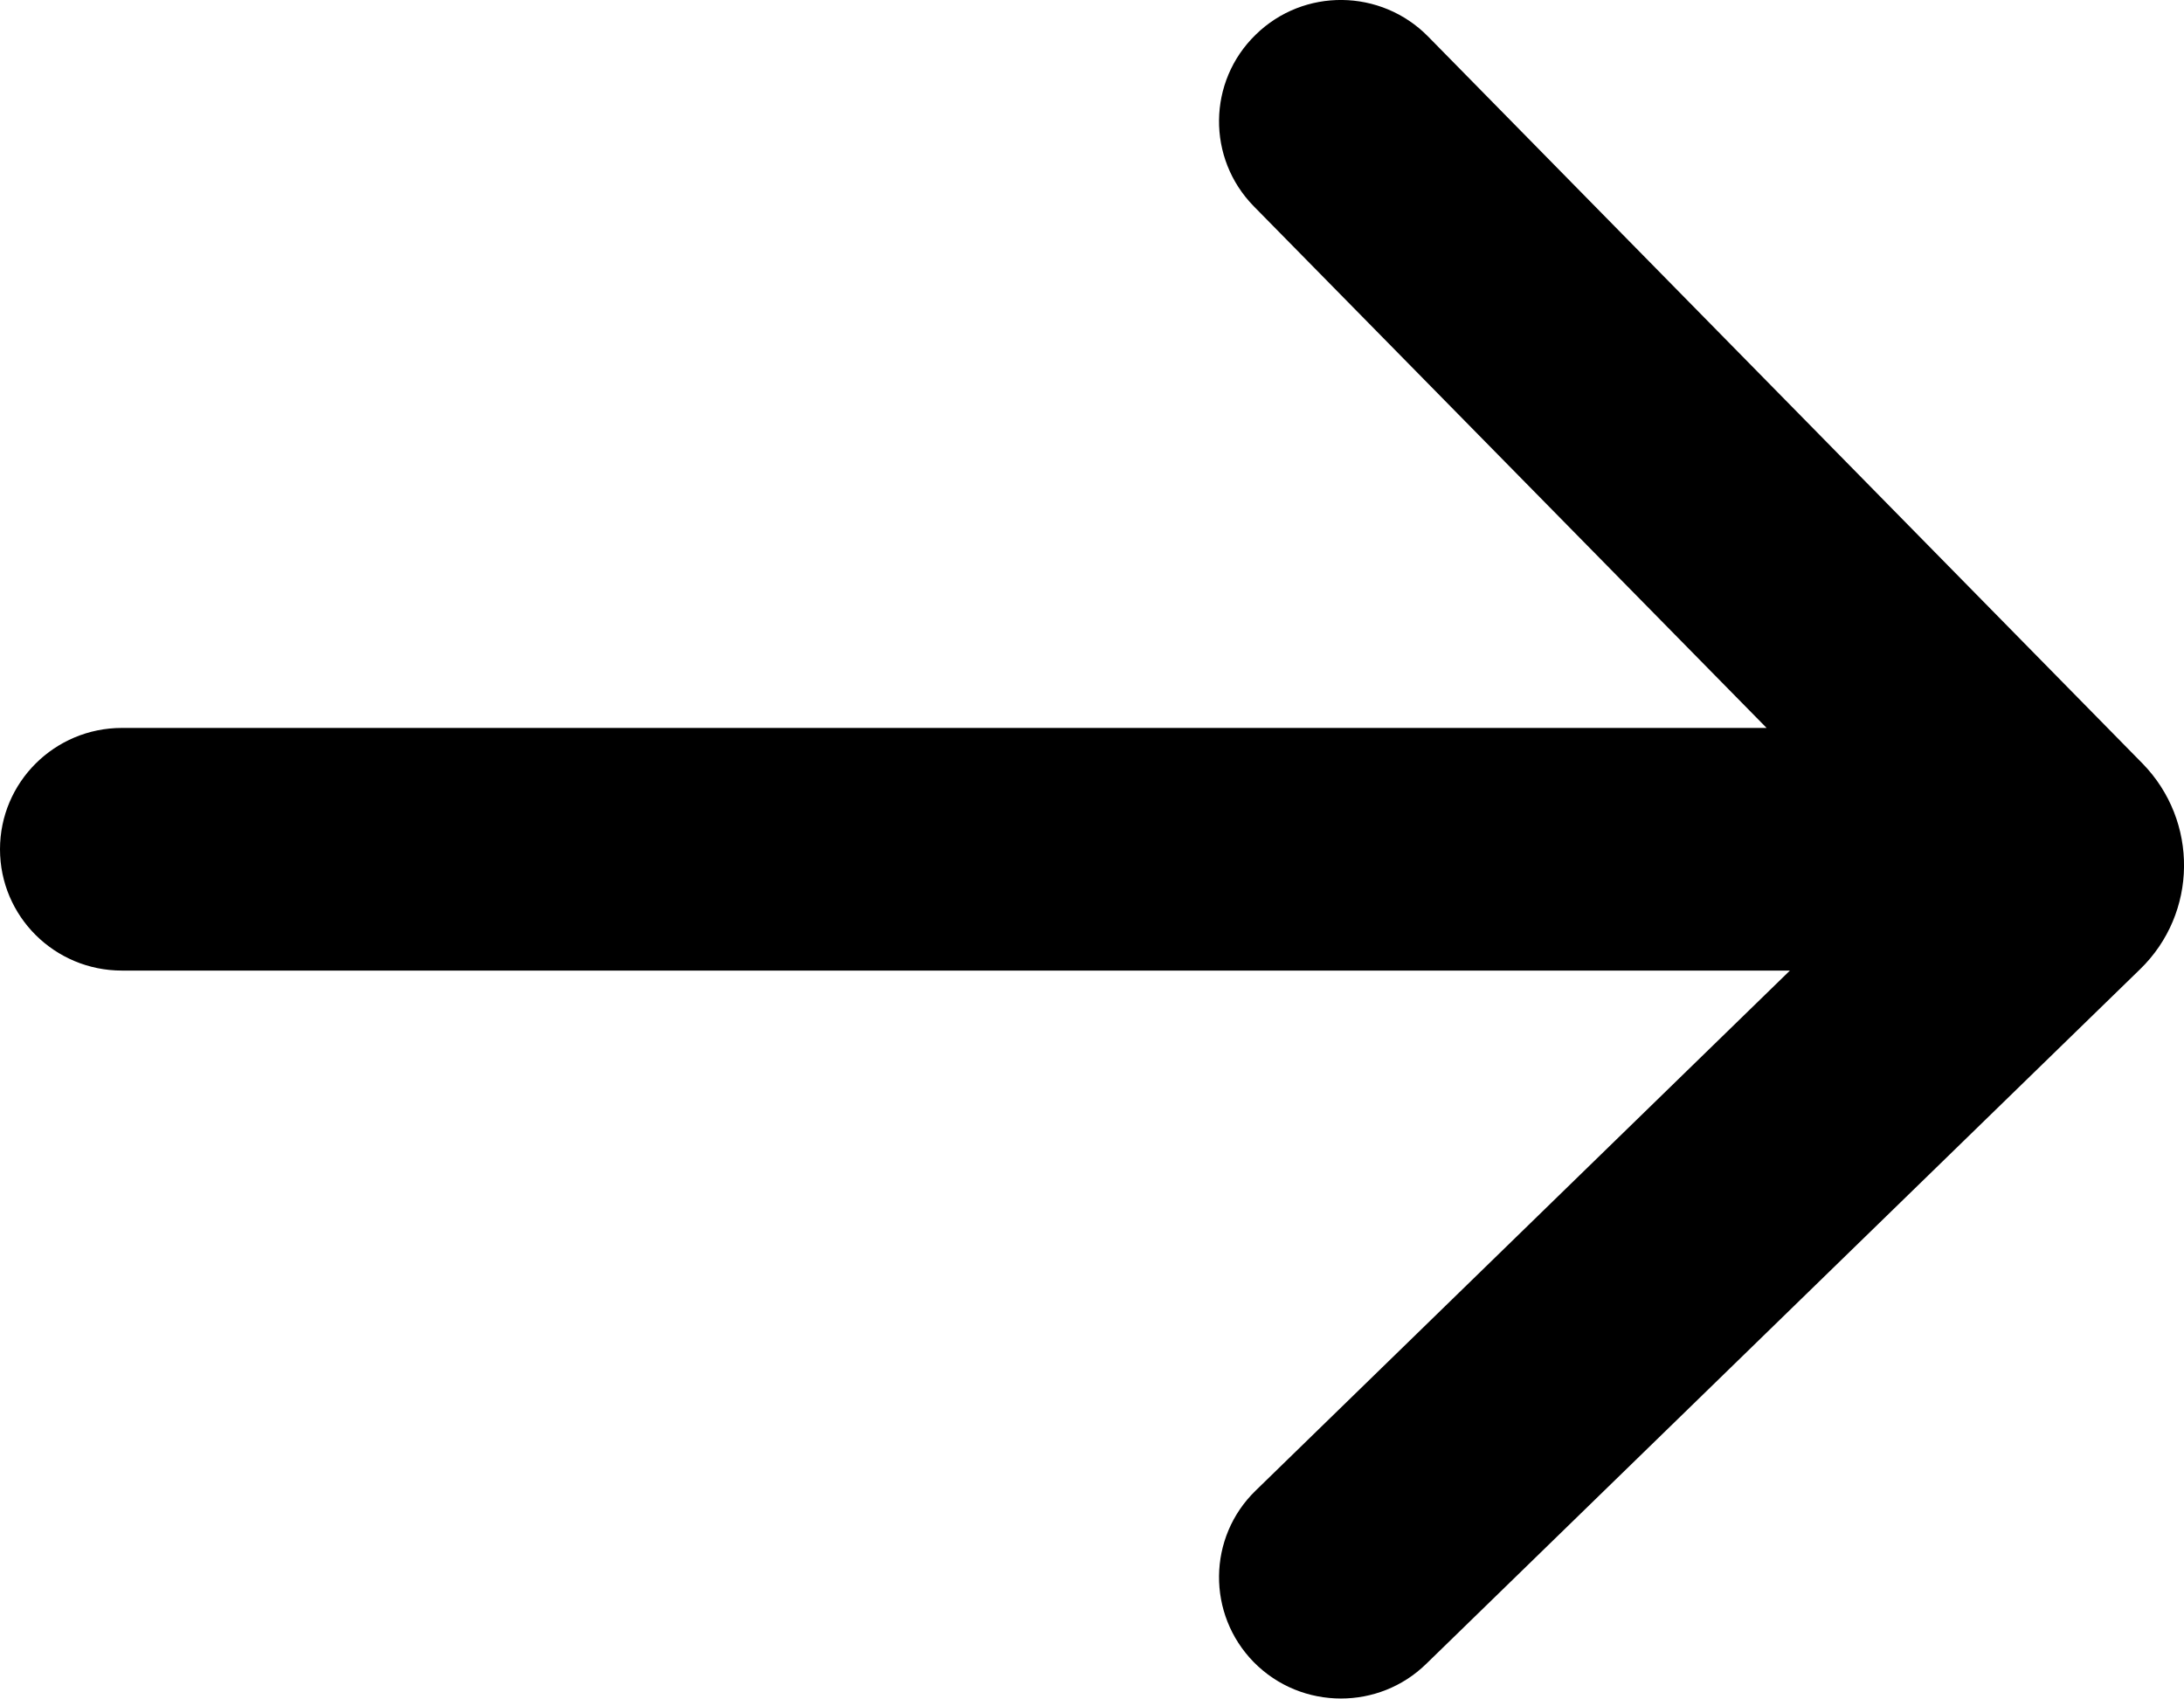
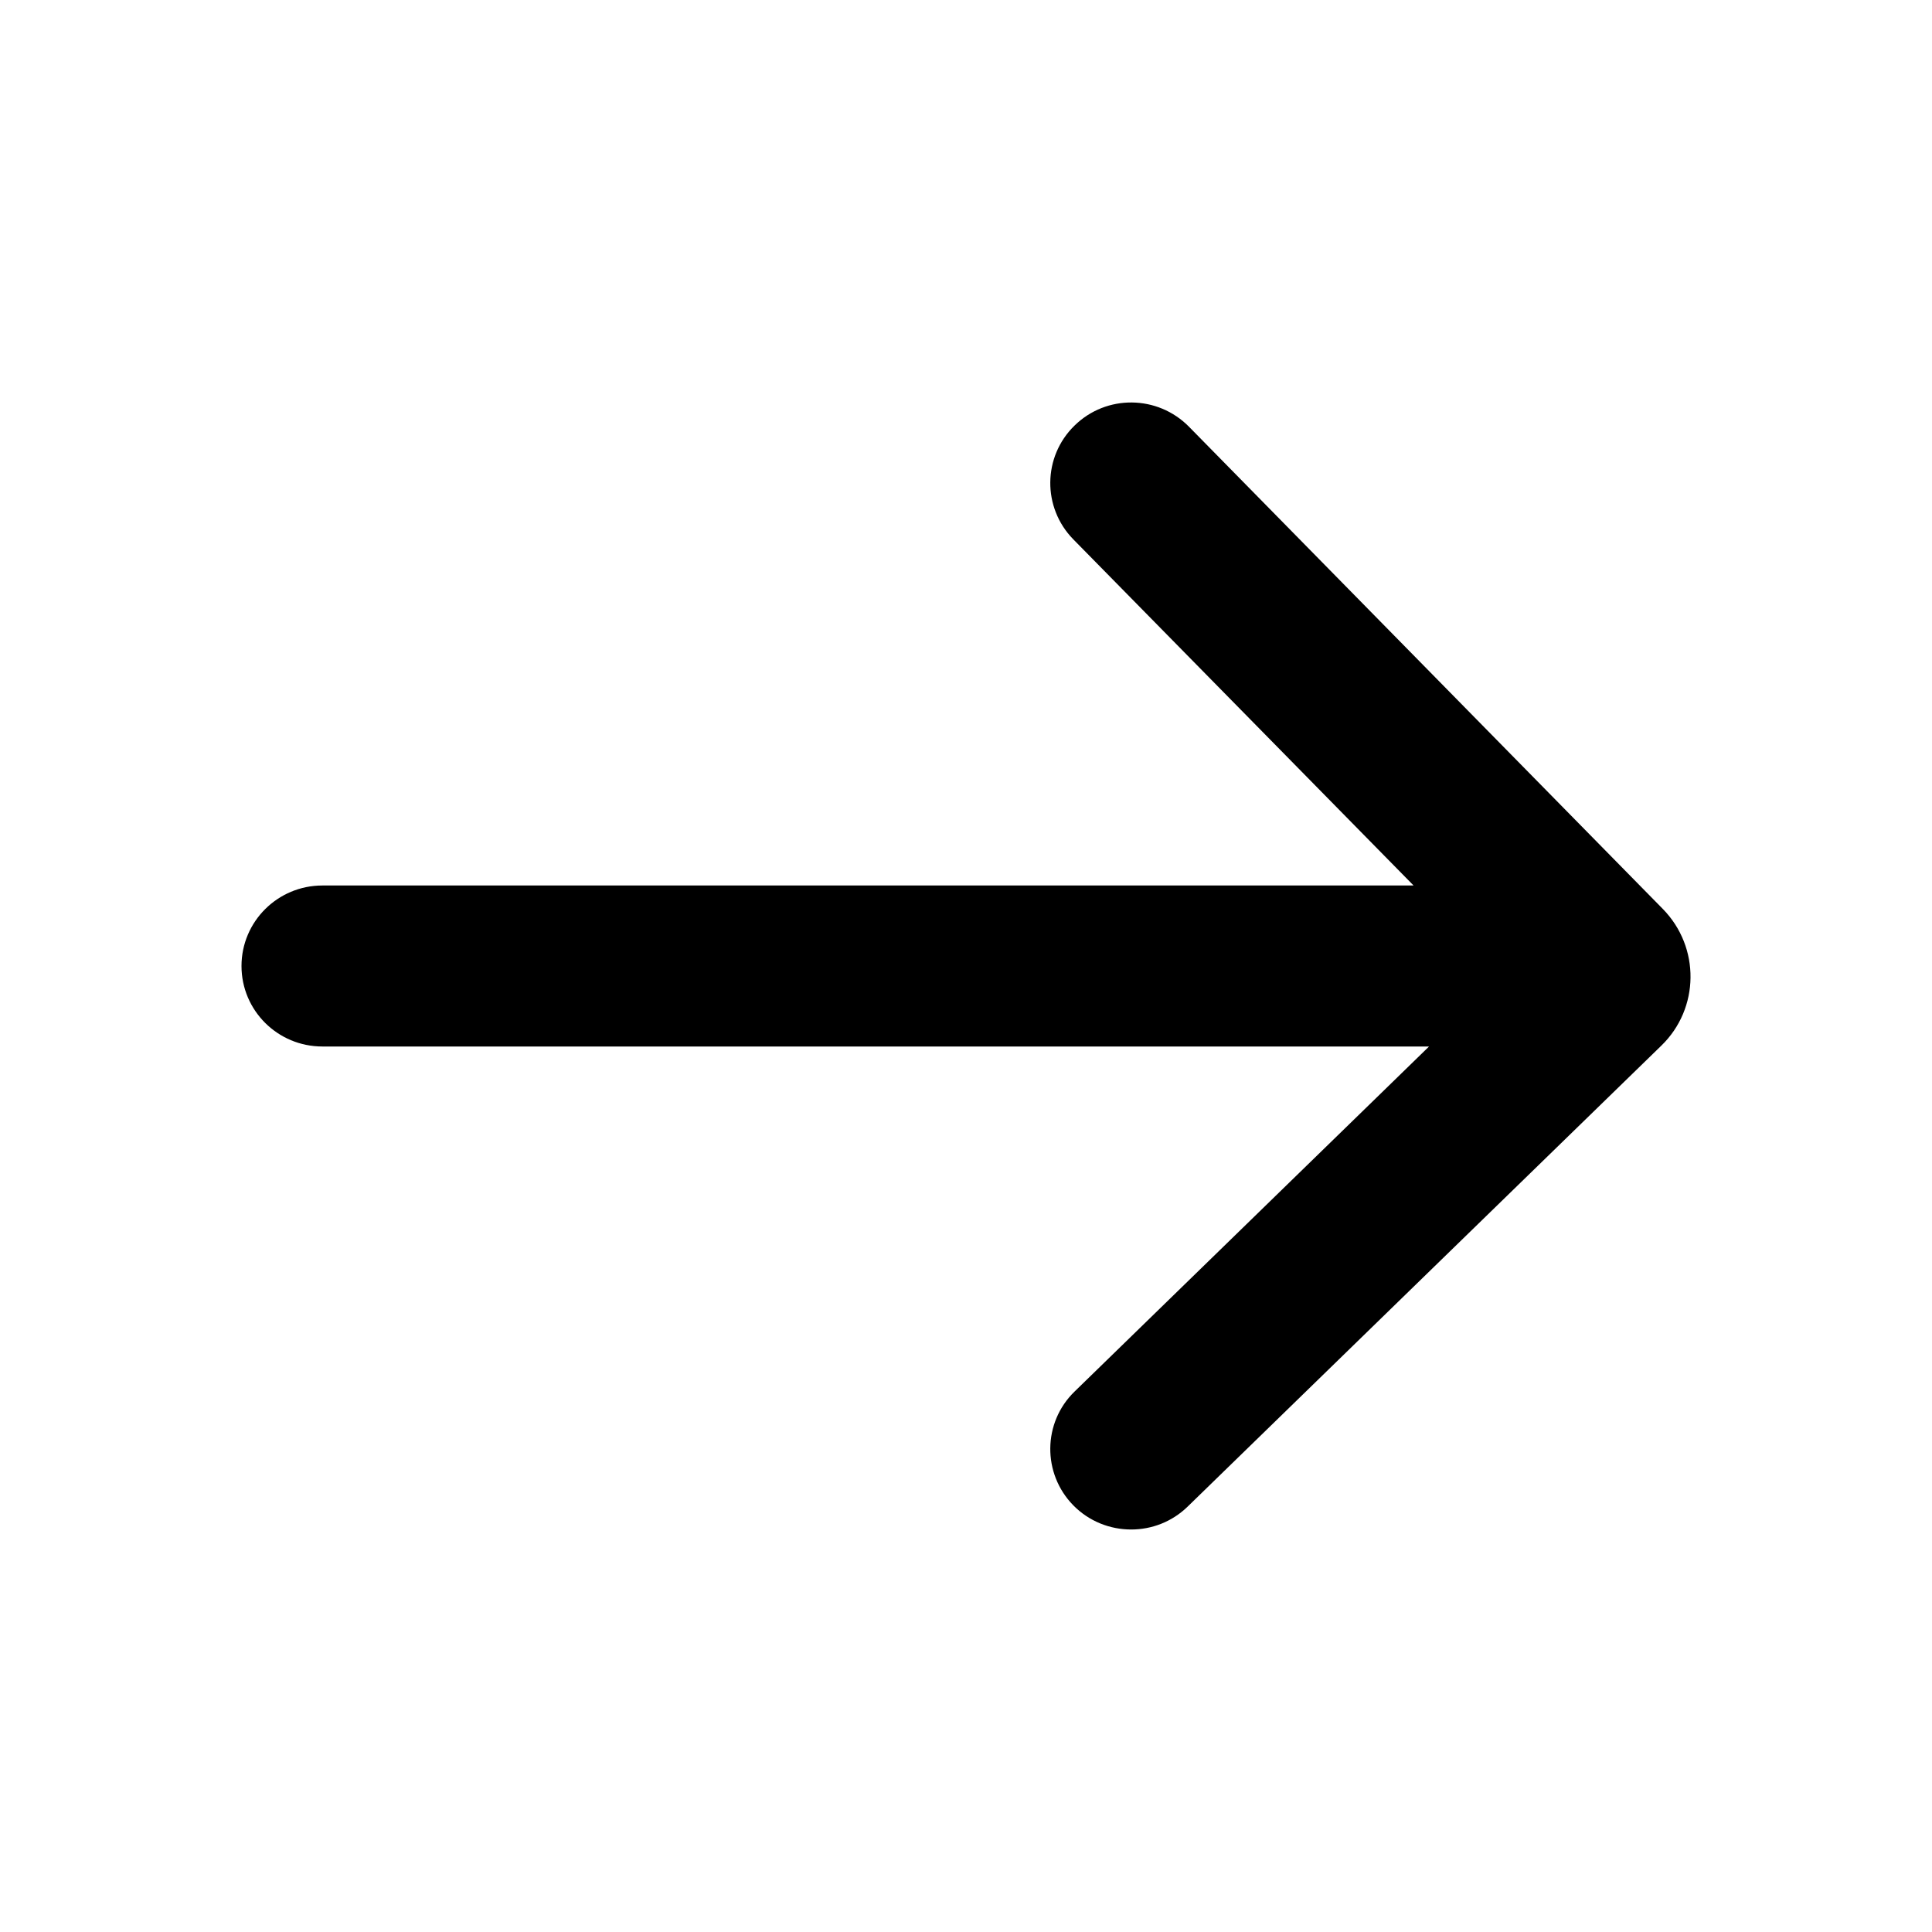
- <svg xmlns="http://www.w3.org/2000/svg" width="18px" height="14px" viewBox="0 0 18 14" version="1.1">
-   <path d="M17.657,6.292 L11.77,0.301 C11.381,-0.094 10.745,-0.102 10.349,0.286 C9.952,0.672 9.946,1.305 10.333,1.7 L14.56,6 L1.005,6 C0.45,6 1.42108547e-14,6.448 1.42108547e-14,7 C1.42108547e-14,7.553 0.45,8 1.005,8 L14.752,8 L10.349,12.286 C9.952,12.671 9.946,13.305 10.333,13.7 C10.53,13.9 10.79,14 11.052,14 C11.305,14 11.558,13.906 11.754,13.715 L17.637,7.99 C18.114,7.528 18.122,6.767 17.657,6.292" id="path-1" />
+ <svg xmlns="http://www.w3.org/2000/svg" width="24px" height="24px" viewBox="0 0 24 24" version="1.1">
+   <path d="M20.657,11.292 L14.77,5.301 C14.381,4.906 13.745,4.898 13.349,5.286 C12.952,5.672 12.946,6.305 13.333,6.7 L17.56,11 L4.005,11 C3.45,11 3,11.448 3,12 C3,12.553 3.45,13 4.005,13 L17.752,13 L13.349,17.286 C12.952,17.671 12.946,18.305 13.333,18.7 C13.53,18.9 13.79,19 14.052,19 C14.305,19 14.558,18.906 14.754,18.715 L20.637,12.99 C21.114,12.528 21.122,11.767 20.657,11.292" id="path-1" />
</svg>
